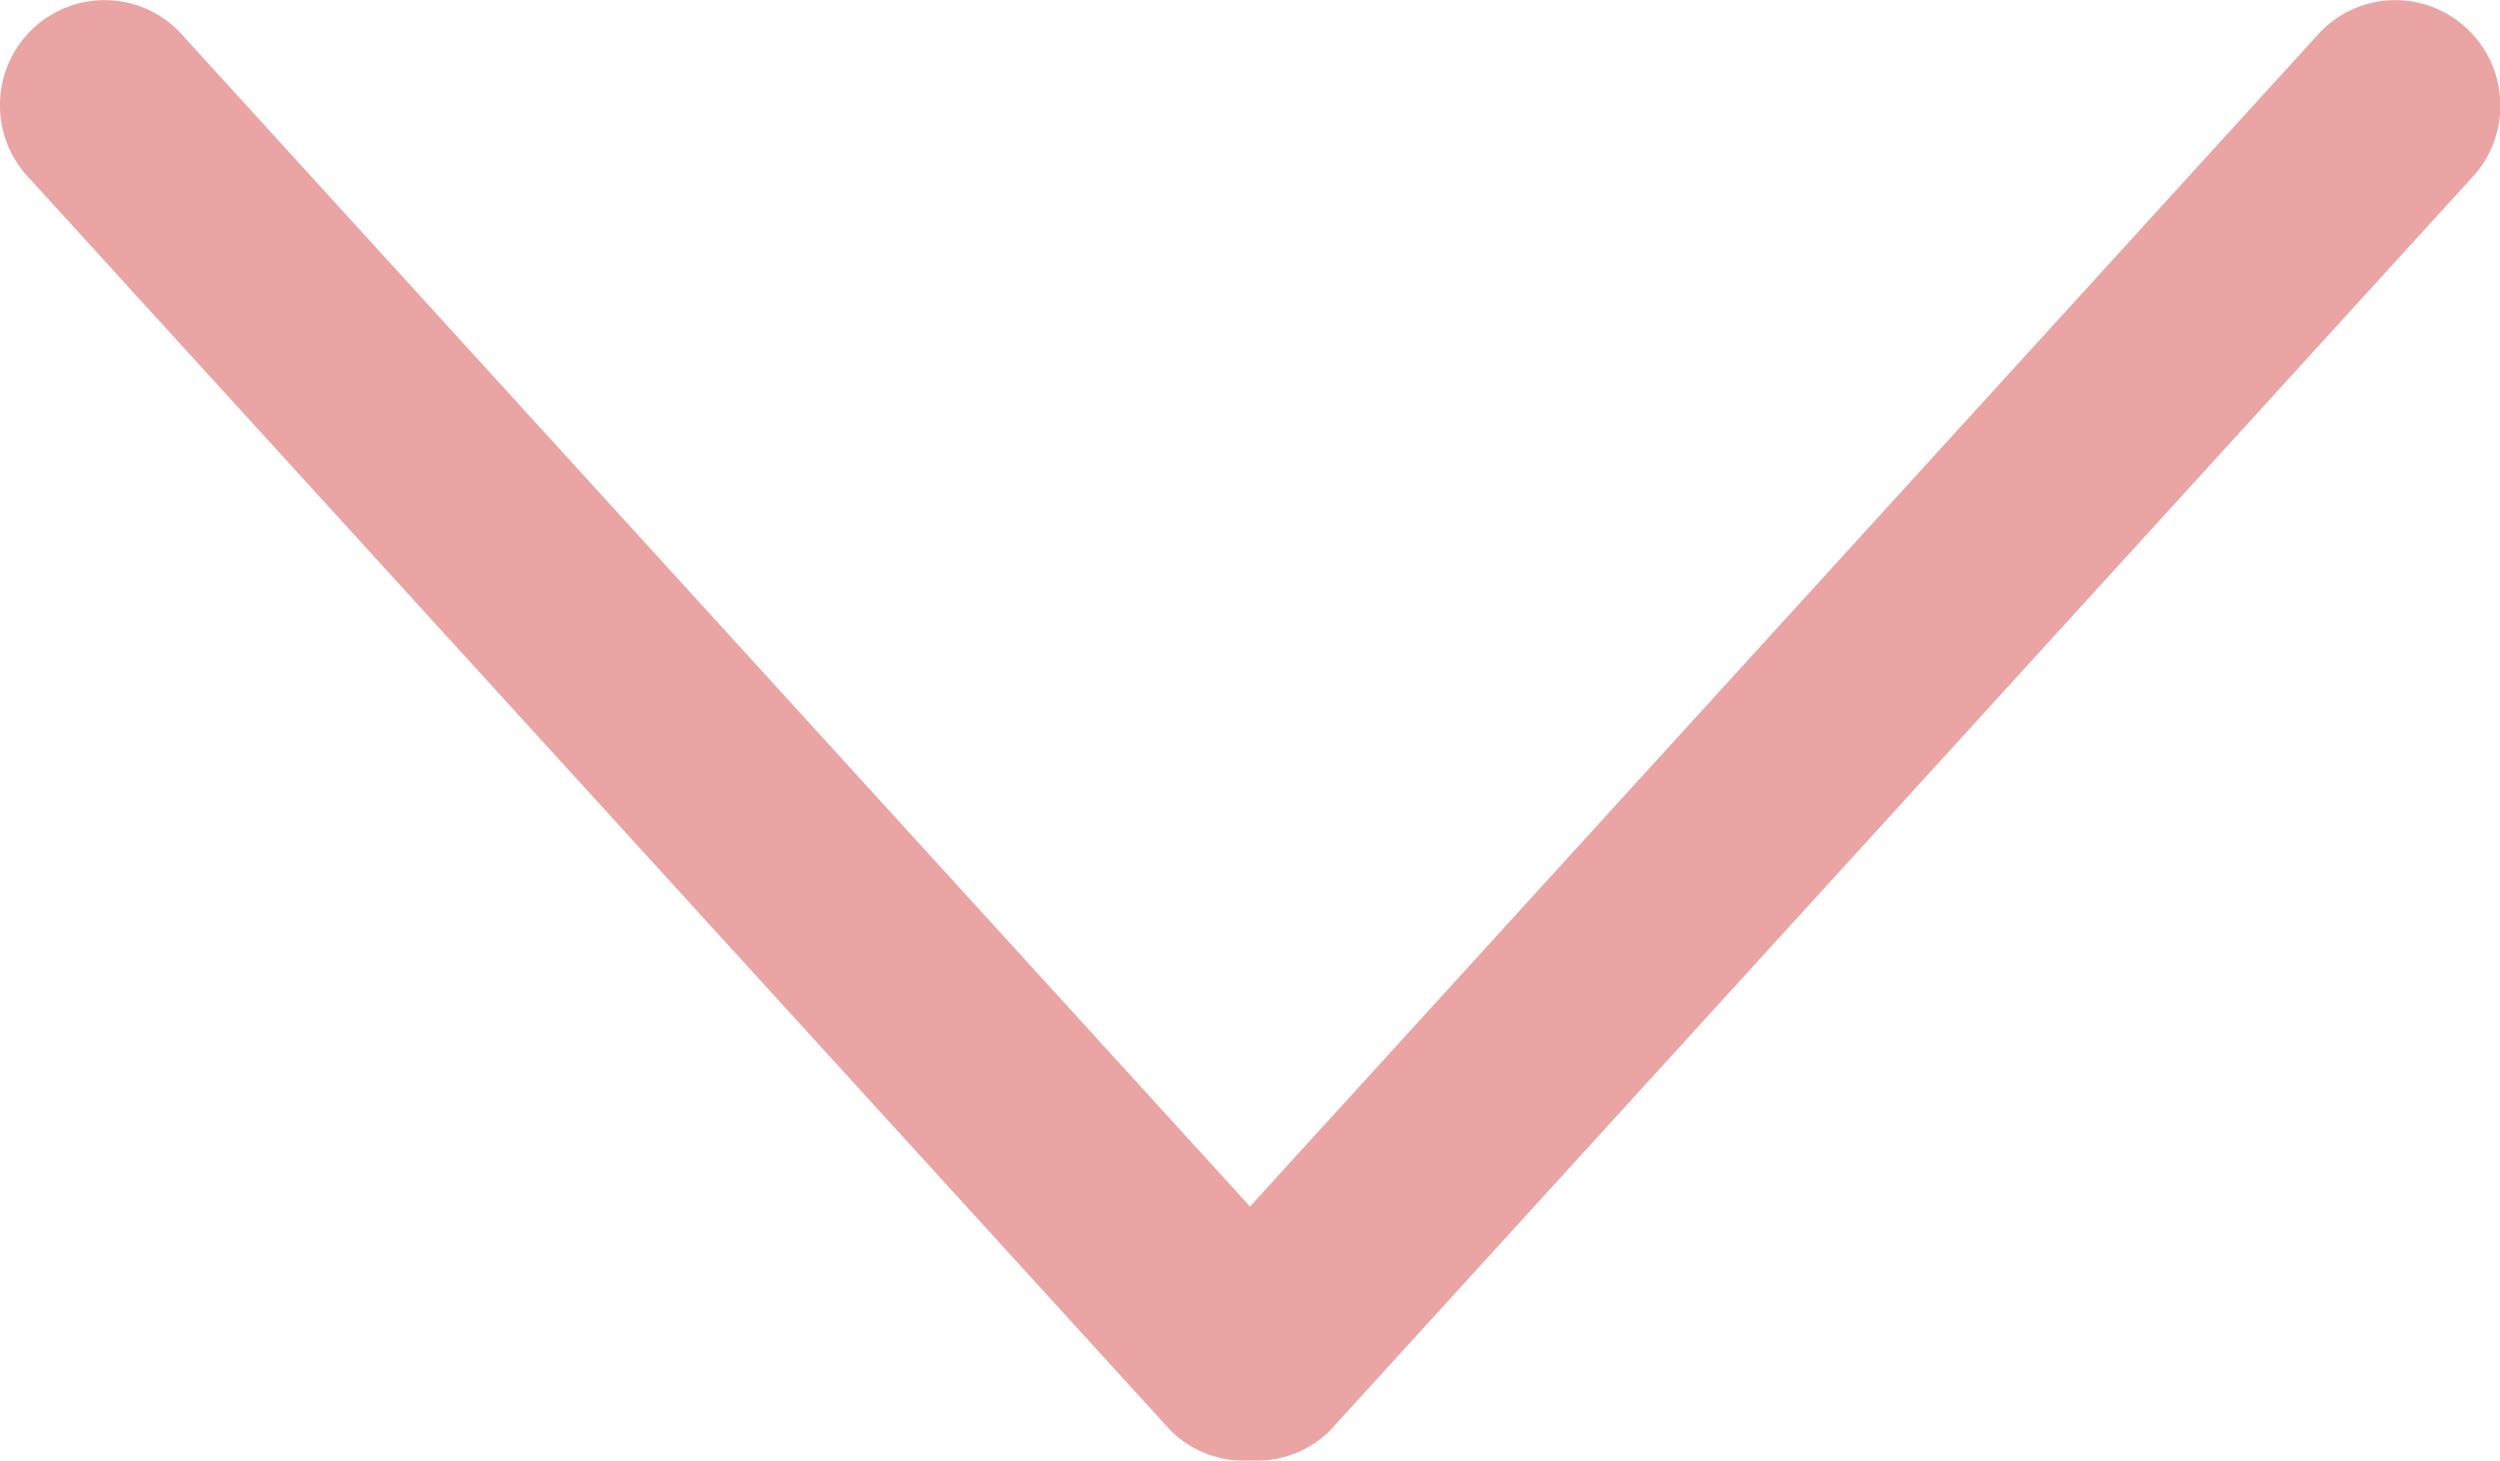
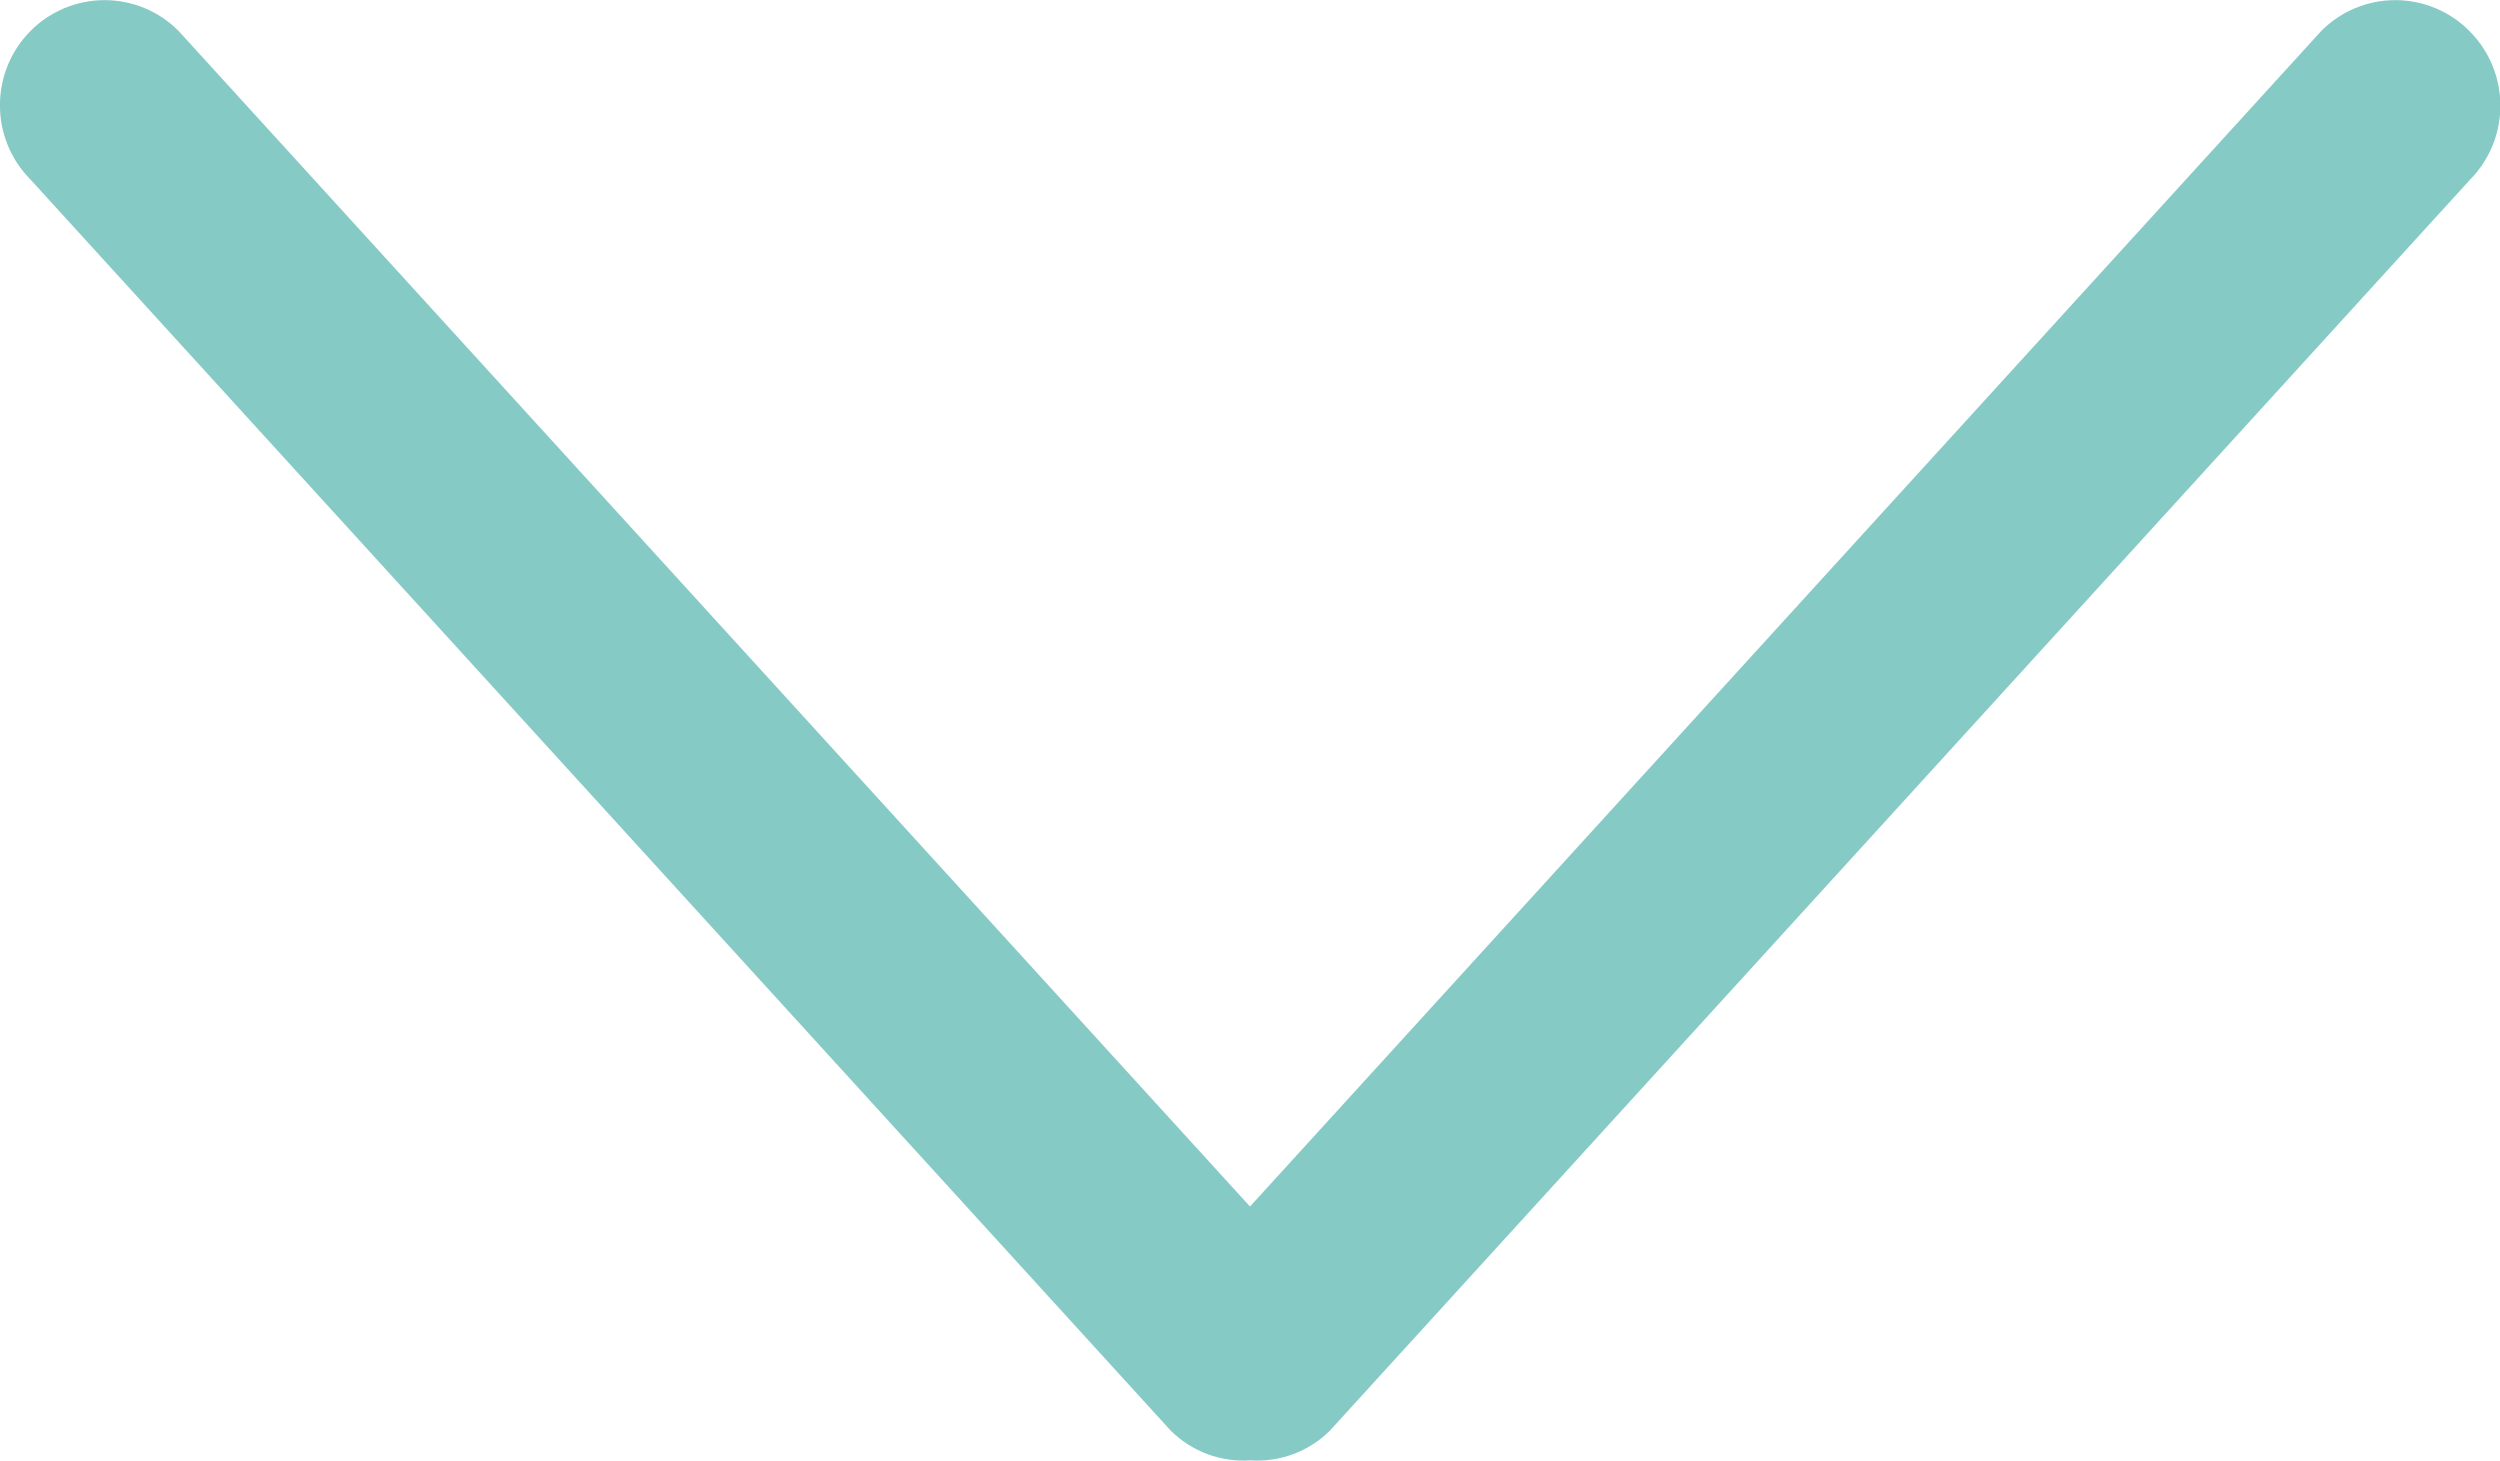
<svg xmlns="http://www.w3.org/2000/svg" width="15.698" height="9.17" viewBox="0 0 15.698 9.17">
  <g id="down-arrow" transform="translate(0 -127.244)">
    <g id="_x31_0_34_" transform="translate(0 127.244)">
      <g id="Group_20" data-name="Group 20">
-         <path id="Path_24" data-name="Path 24" d="M15.505,127.438a.655.655,0,0,0-.929,0l-6.727,7.382-6.728-7.382a.655.655,0,0,0-.929,0,.663.663,0,0,0,0,.934l7.159,7.855a.648.648,0,0,0,.5.187.647.647,0,0,0,.5-.187l7.16-7.856A.662.662,0,0,0,15.505,127.438Z" transform="translate(0 -127.244)" fill="#eaa4a4" />
+         <path id="Path_24" data-name="Path 24" d="M15.505,127.438a.655.655,0,0,0-.929,0l-6.727,7.382-6.728-7.382a.655.655,0,0,0-.929,0,.663.663,0,0,0,0,.934l7.159,7.855a.648.648,0,0,0,.5.187.647.647,0,0,0,.5-.187l7.16-7.856A.662.662,0,0,0,15.505,127.438Z" transform="translate(0 -127.244)" fill="#86cac5" />
      </g>
    </g>
  </g>
</svg>
